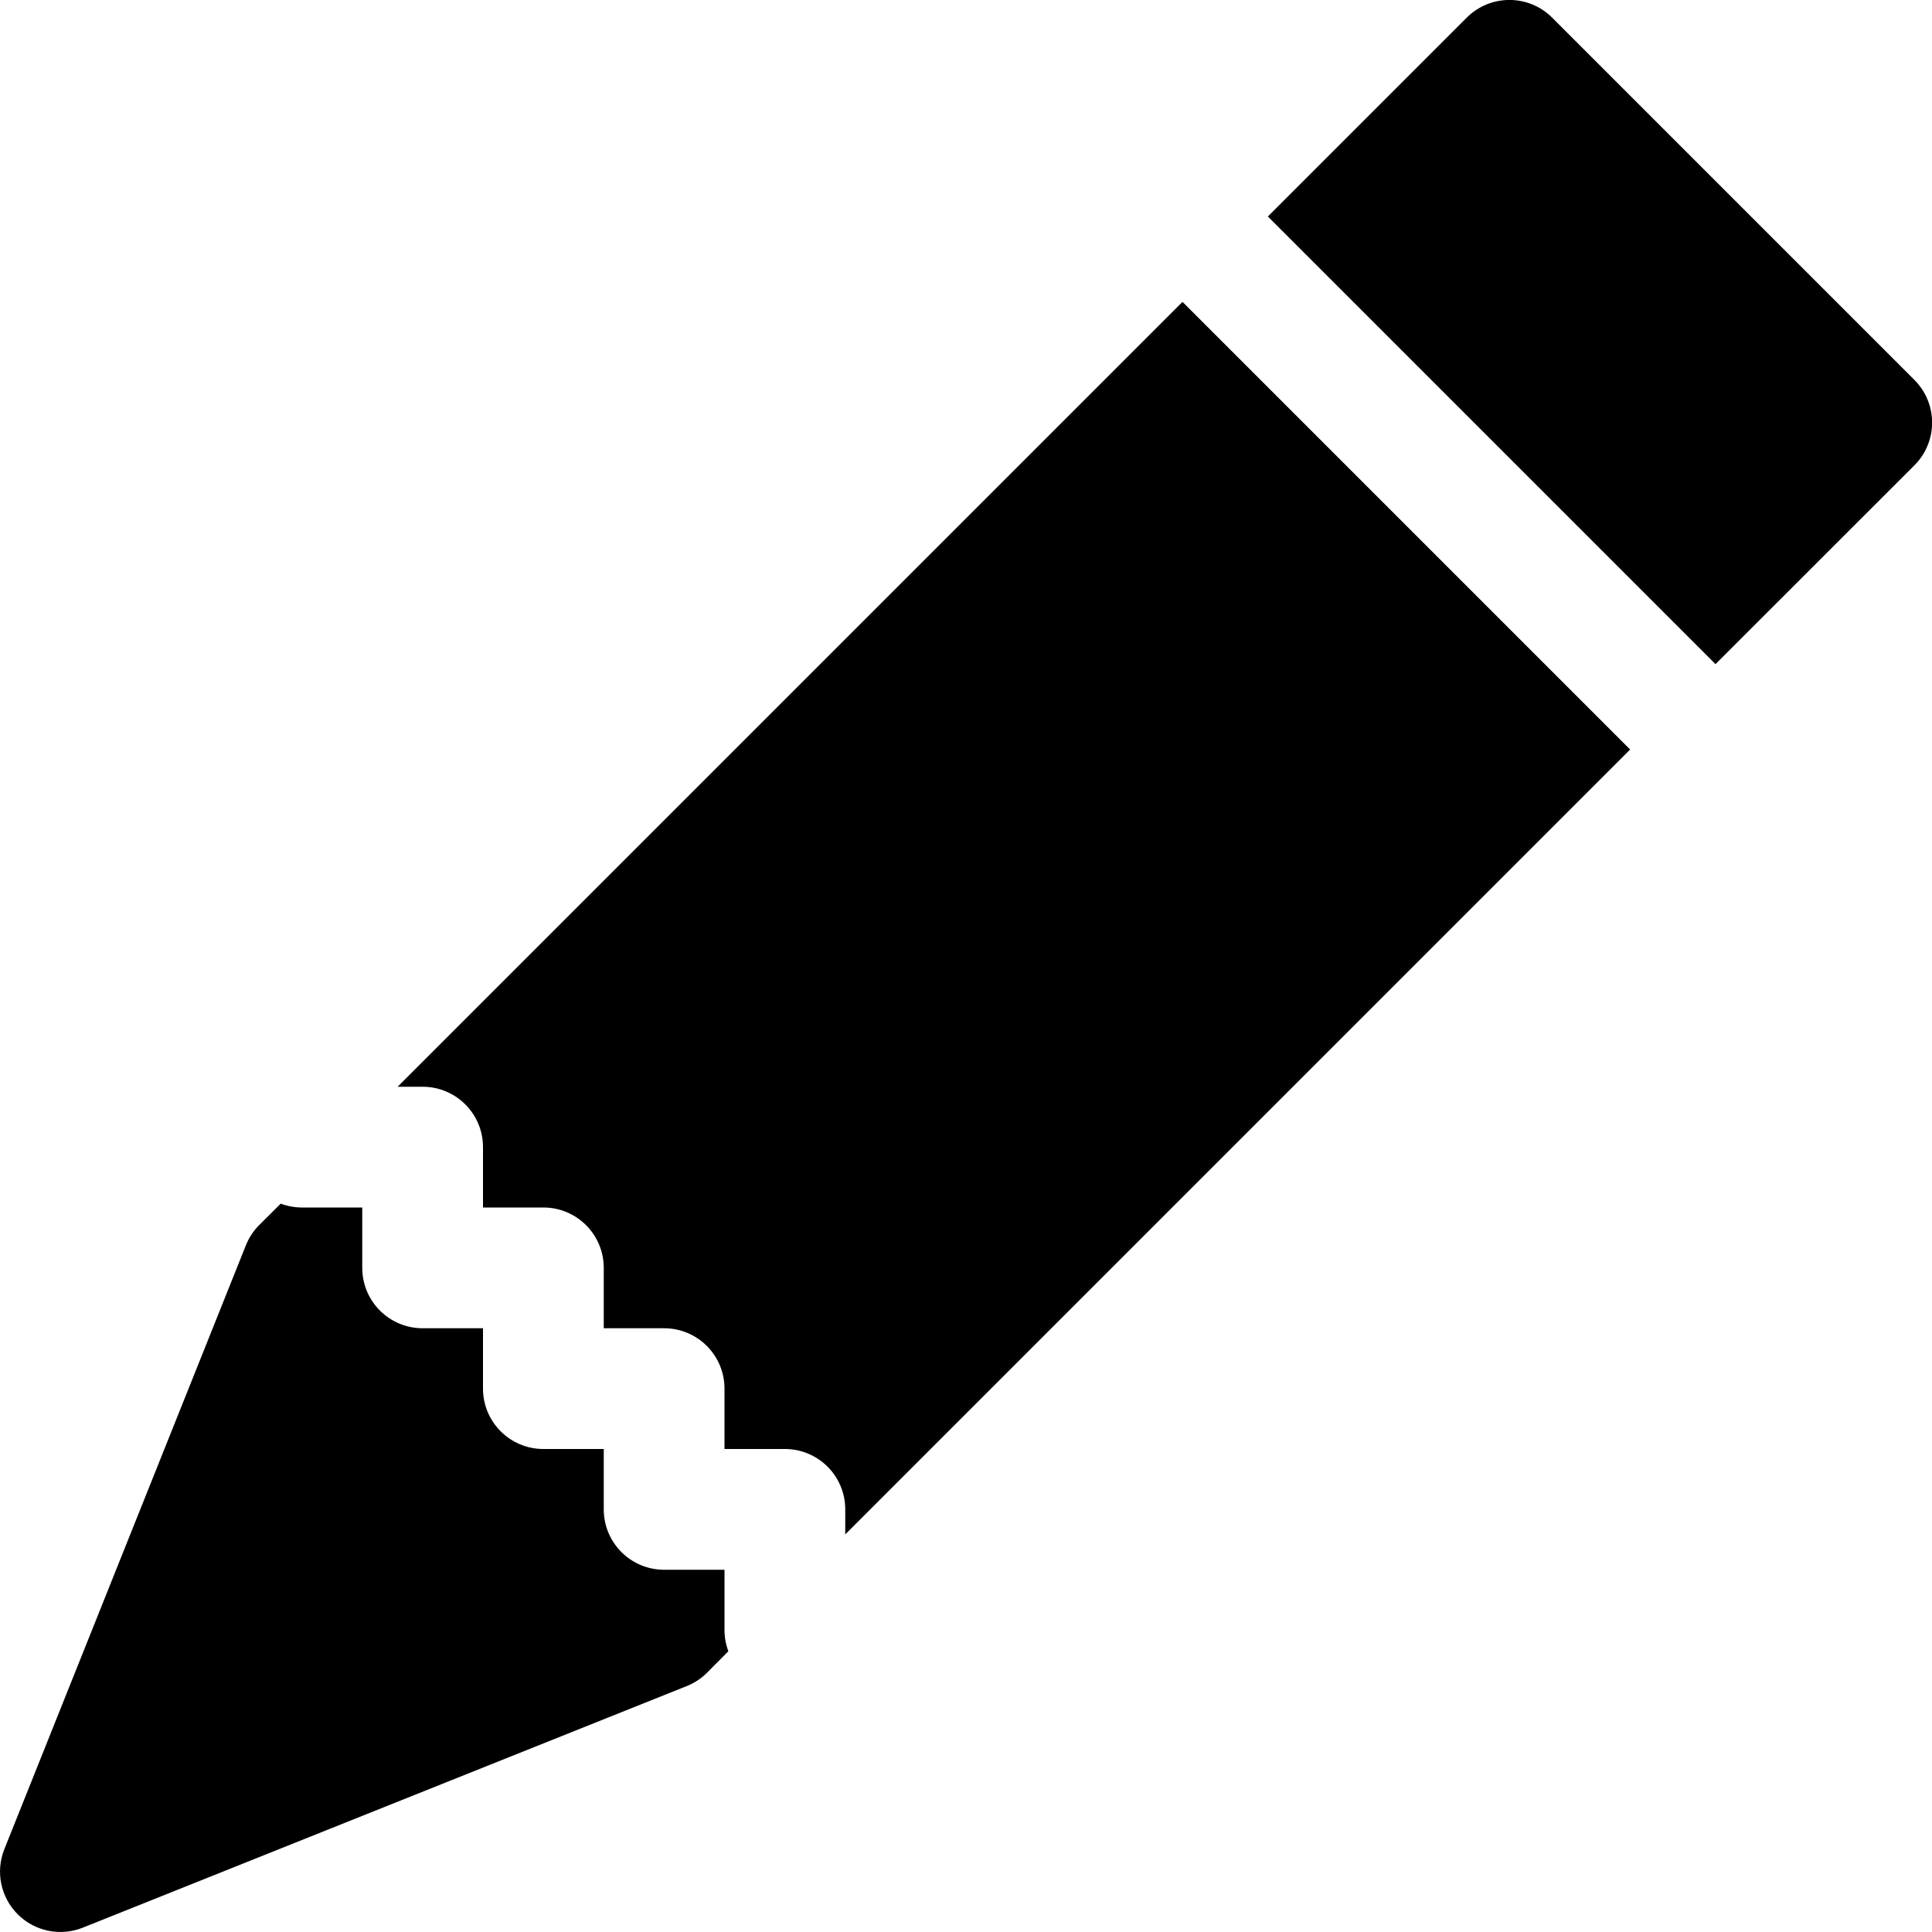
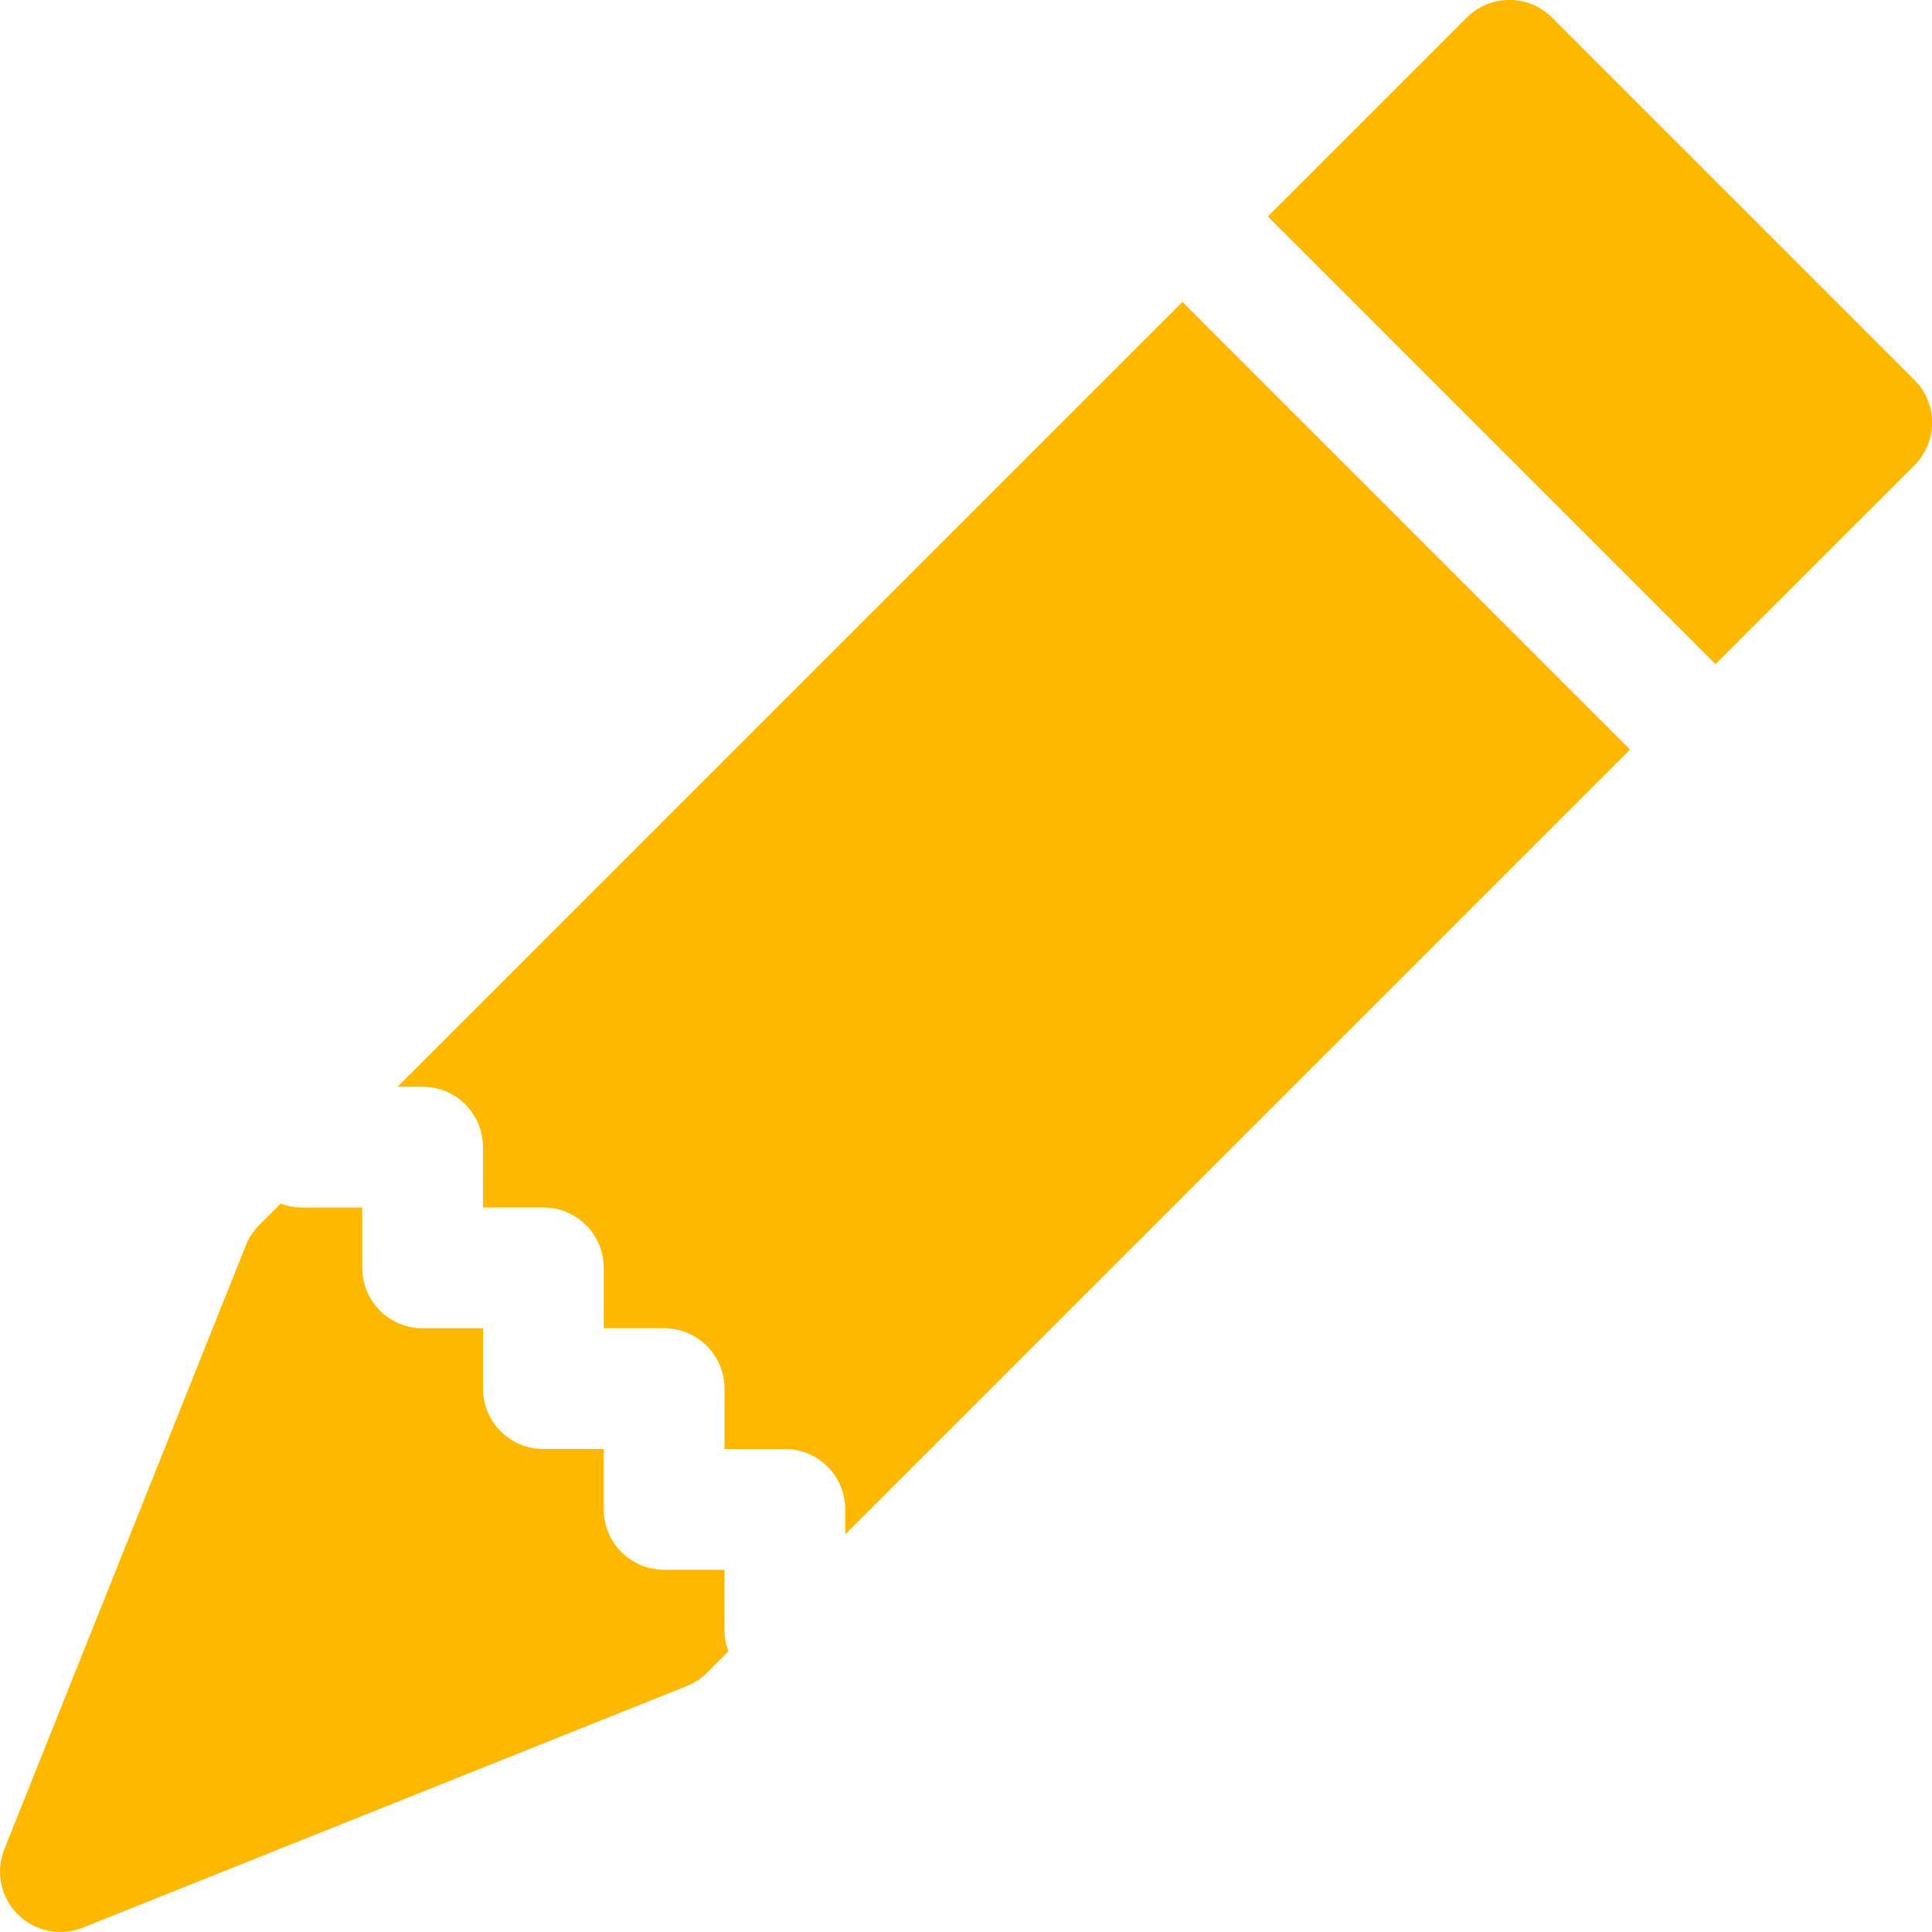
- <svg xmlns="http://www.w3.org/2000/svg" width="16" height="16" fill="currentColor" class="bi bi-pencil-fill" viewBox="0 0 16 16">
+ <svg xmlns="http://www.w3.org/2000/svg" width="16" height="16" fill="#ffb800" class="bi bi-pencil-fill" viewBox="0 0 16 16">
  <path d="M12.854.146a.5.5 0 0 0-.707 0L10.5 1.793 14.207 5.5l1.647-1.646a.5.5 0 0 0 0-.708zm.646 6.061L9.793 2.5 3.293 9H3.5a.5.5 0 0 1 .5.5v.5h.5a.5.5 0 0 1 .5.5v.5h.5a.5.5 0 0 1 .5.5v.5h.5a.5.5 0 0 1 .5.5v.207zm-7.468 7.468A.5.5 0 0 1 6 13.5V13h-.5a.5.5 0 0 1-.5-.5V12h-.5a.5.5 0 0 1-.5-.5V11h-.5a.5.5 0 0 1-.5-.5V10h-.5a.5.5 0 0 1-.175-.032l-.179.178a.5.5 0 0 0-.11.168l-2 5a.5.5 0 0 0 .65.65l5-2a.5.5 0 0 0 .168-.11z" />
</svg>
